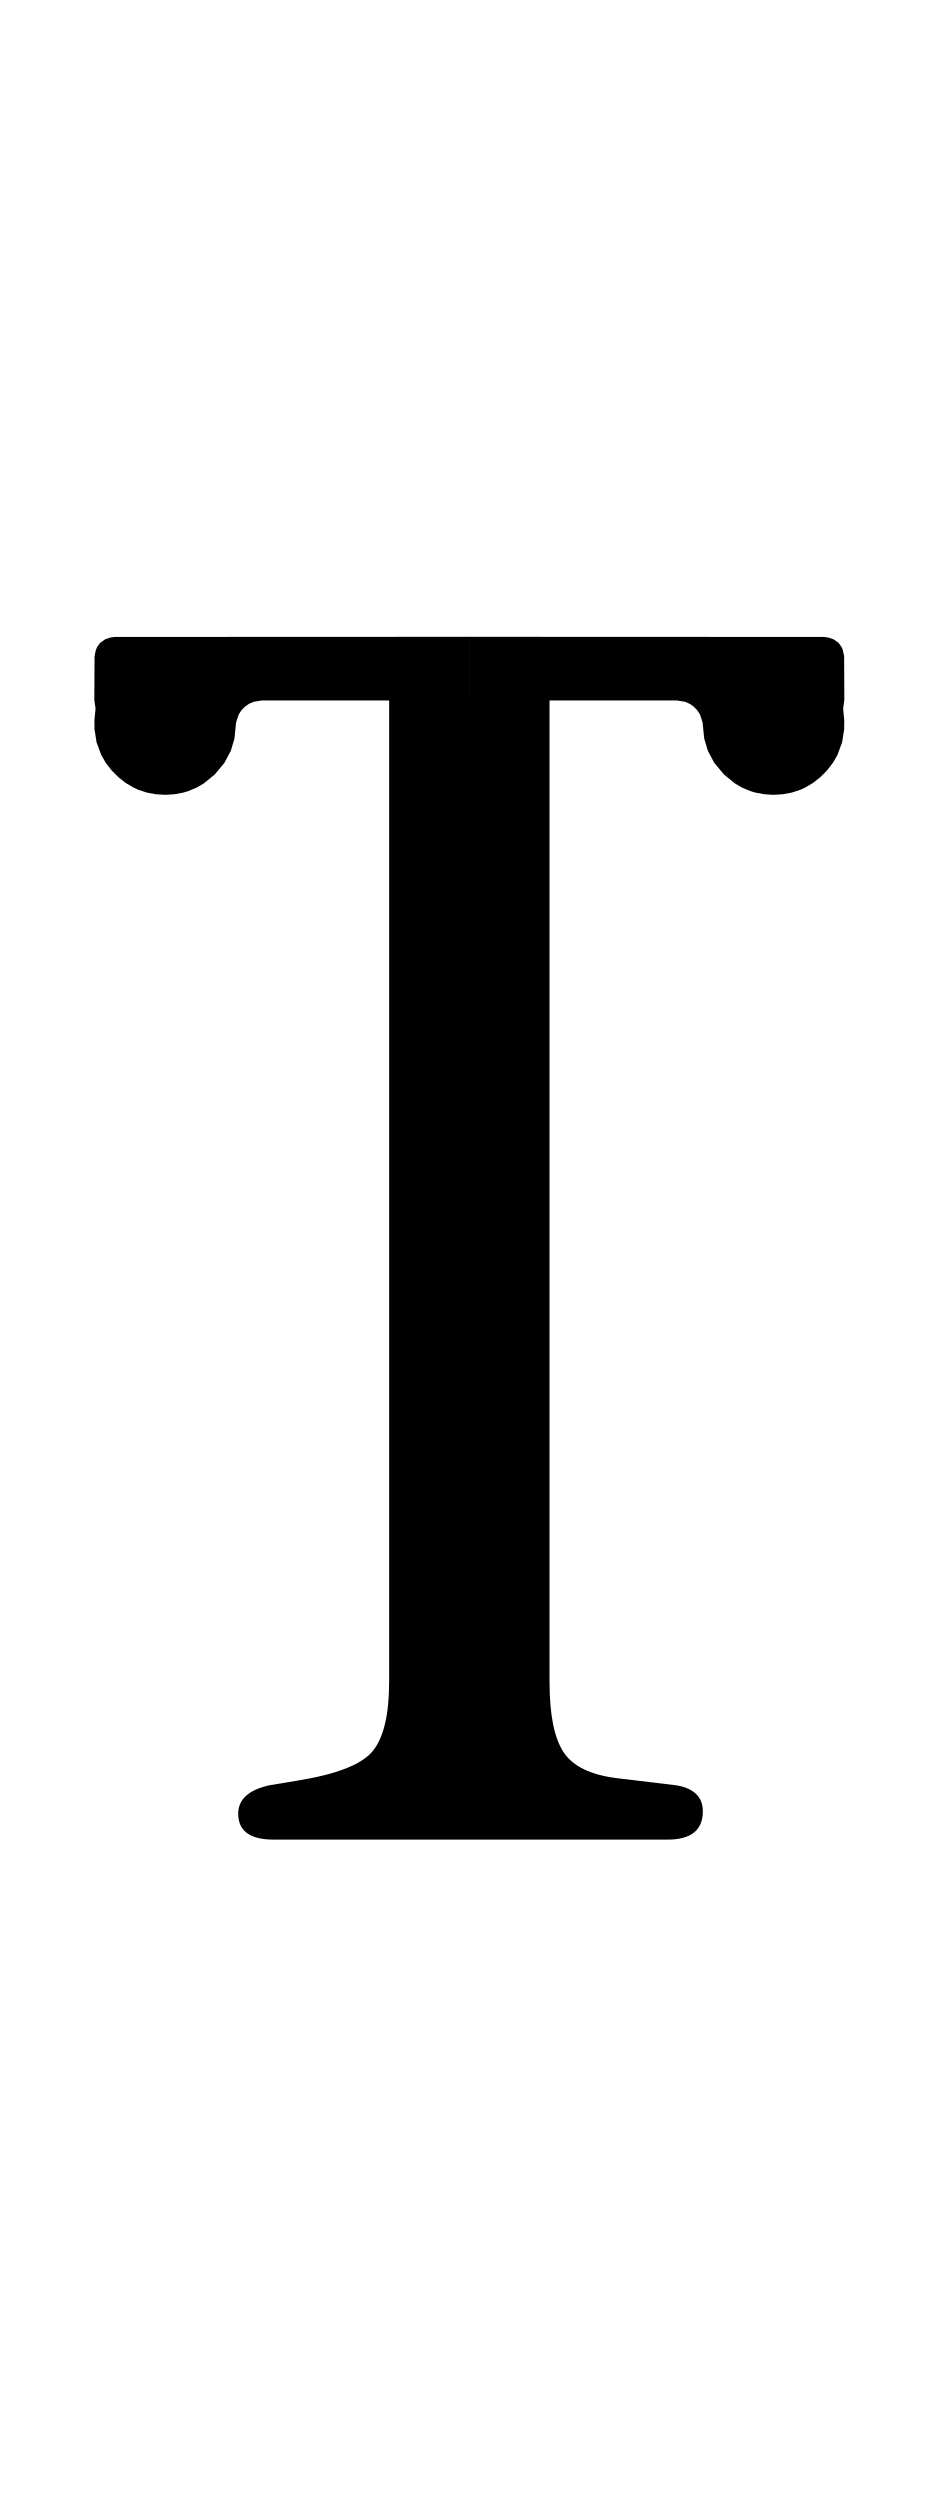
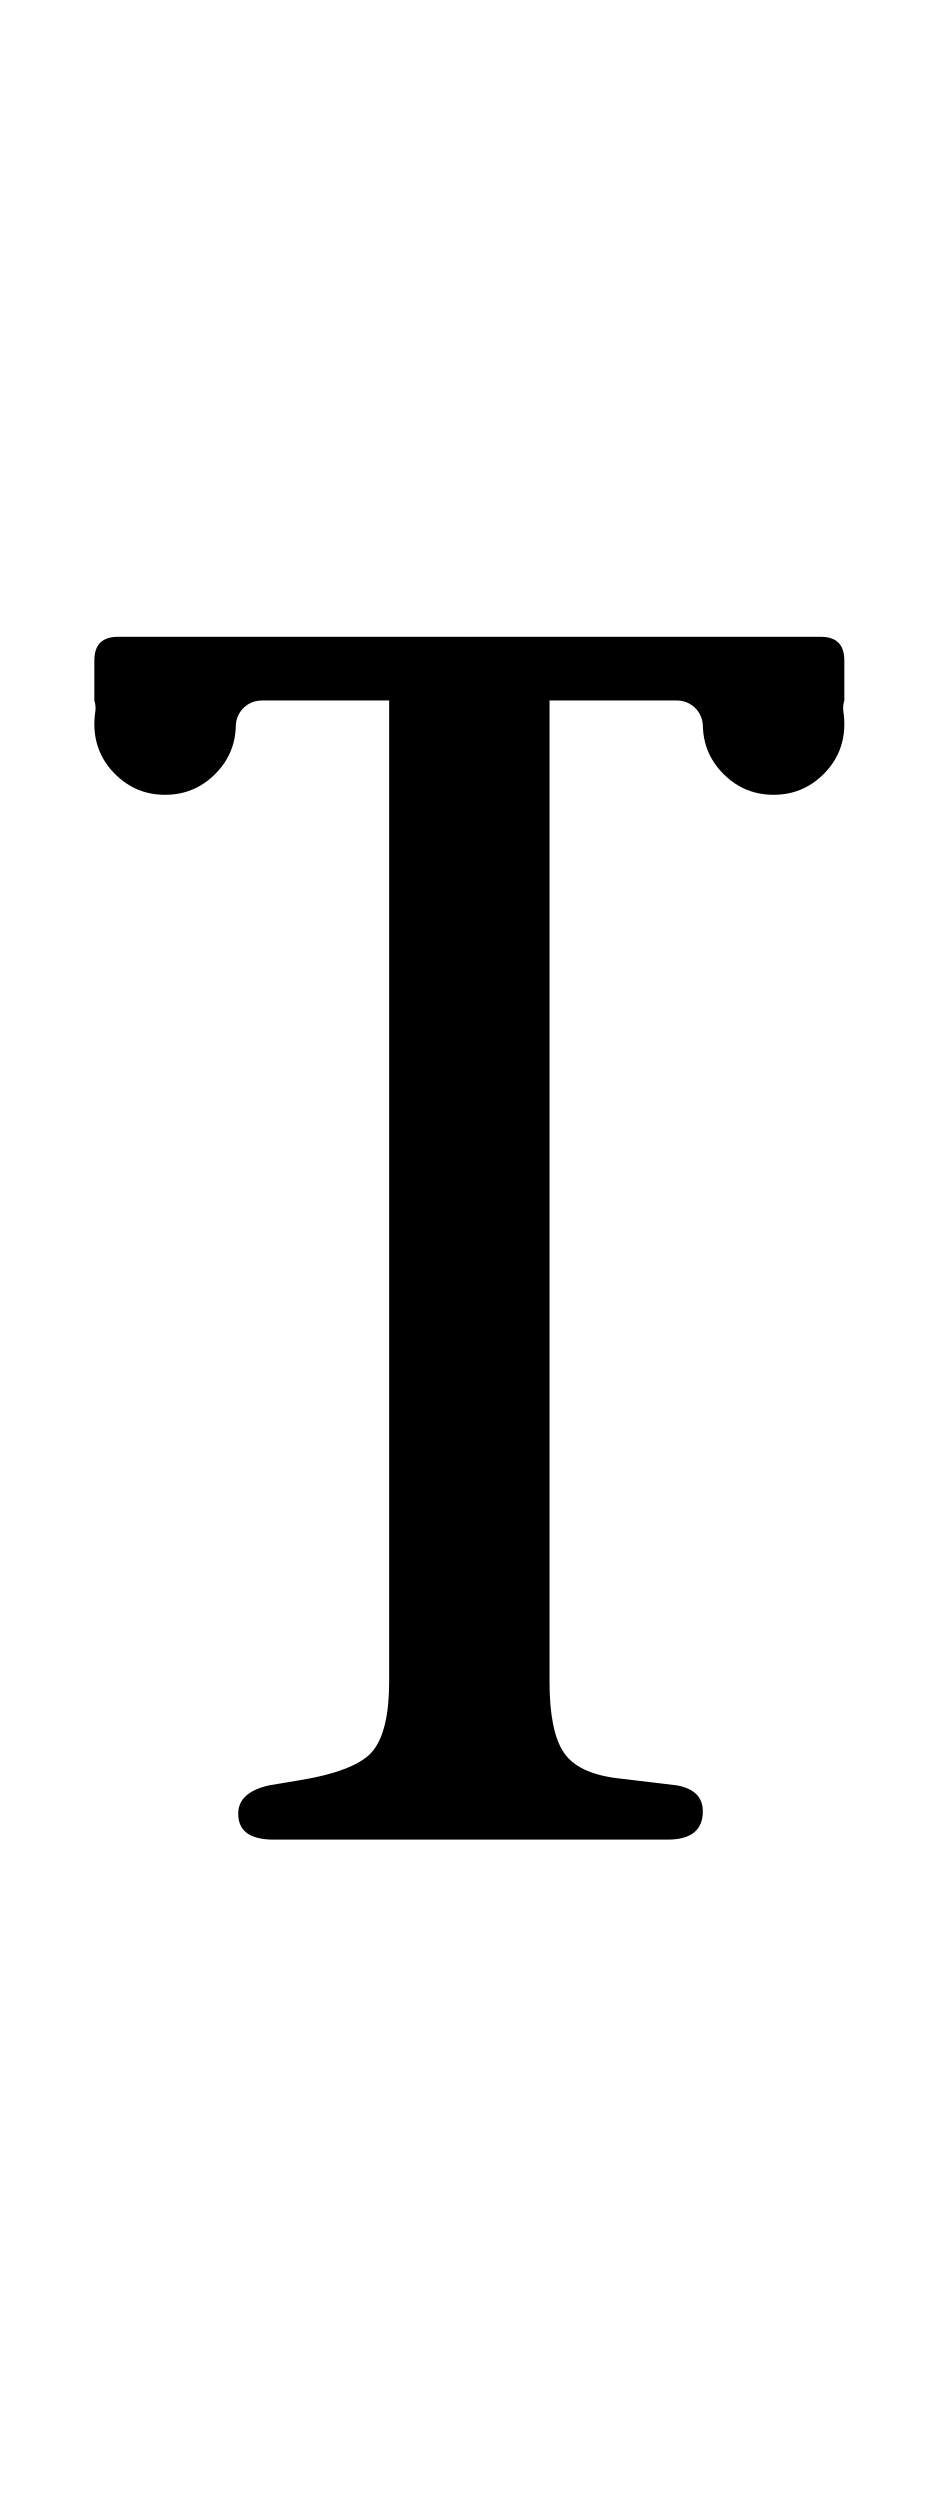
<svg xmlns="http://www.w3.org/2000/svg" viewBox="-20 -780 398 1060">
-   <path transform="scale(1,-1)" d="M96.0 0.0H263.0Q278.0 0.0 278.0 12.0Q278.0 21.0 267.0 23.0L242.0 26.0Q225.0 28.0 219.0 37.0Q213.0 46.0 213.0 67.0V483.003L267.025 483.0L270.496 482.438L272.43 481.58L274.164 480.369L275.634 478.847L276.786 477.072L277.888 473.733L278.589 466.837L280.13 461.661L282.845 456.562L286.906 451.674L291.562 447.845L294.575 446.08L298.1 444.592L300.302 443.935L304.135 443.228L307.836 443.005L311.865 443.228L315.698 443.935L319.339 445.13L321.425 446.08L324.739 448.05L327.847 450.5L330.725 453.407L333.155 456.562L335.088 459.913L337.065 465.302L337.923 470.785L337.958 474.688L337.49 479.474L338.0 483.18L337.911 501.731L337.369 504.373L336.783 505.732L335.598 507.384L333.365 508.967L331.209 509.682L329.462 509.936L179.006 509.994L179.006 484.0H178.994L178.994 509.994L28.538 509.936L26.791 509.682L24.635 508.967L22.402 507.384L21.217 505.732L20.631 504.373L20.089 501.731L20.0 483.18L20.51 479.474L20.042 474.688L20.077 470.785L20.935 465.302L22.912 459.913L24.845 456.562L27.275 453.407L30.153 450.5L33.261 448.05L36.575 446.08L38.661 445.13L42.302 443.935L46.135 443.228L50.164 443.005L53.865 443.228L57.698 443.935L59.9 444.592L63.425 446.08L66.438 447.845L71.094 451.674L75.155 456.562L77.87 461.661L79.411 466.837L80.112 473.733L81.214 477.072L82.366 478.847L83.836 480.369L85.57 481.58L87.504 482.438L90.975 483.0L145.0 483.003V67.0Q145.0 46.0 138.0 37.5Q131.0 29.0 106.0 25.0L94.0 23.0Q81.0 20.0 81.0 11.0Q81.0 0.0 96.0 0.0Z" />
+   <path transform="scale(1,-1)" d="M96.0 0.0H263.0Q278.0 0.0 278.0 12.0Q278.0 21.0 267.0 23.0L242.0 26.0Q225.0 28.0 219.0 37.0Q213.0 46.0 213.0 67.0V483.001L267.025 483.0L268.634 482.882L270.207 482.53L271.221 482.168L272.194 481.71L273.118 481.158L273.983 480.519L274.589 479.986L275.333 479.209L275.998 478.363L276.576 477.456L277.272 476.001L277.746 474.46L277.991 472.865L278.062 470.954L278.245 468.959L278.55 467.014L278.977 465.12L279.508 463.337L280.197 461.484L280.991 459.741L281.876 458.104L282.978 456.359L284.102 454.817L285.384 453.277L286.788 451.788L288.235 450.422L289.864 449.067L291.408 447.943L293.049 446.906L294.741 445.991L296.426 445.223L298.337 444.508L300.12 443.977L301.955 443.563L304.018 443.239L305.954 443.062L308.0 443.001L310.046 443.062L312.041 443.245L313.986 443.55L315.88 443.977L317.723 444.526L319.457 445.175L321.314 446.02L322.951 446.906L324.641 447.978L326.183 449.102L327.723 450.384L329.212 451.788L330.616 453.277L331.898 454.817L333.057 456.408L334.094 458.049L335.036 459.798L335.803 461.484L336.452 463.218L337.023 465.12L337.46 467.074L337.755 468.959L337.938 470.954L337.999 473.0L337.958 474.688L337.811 476.557L337.54 478.634L337.49 479.74L337.525 480.571L337.622 481.396L337.782 482.211L337.999 483L338.0 499.94L337.921 501.664L337.721 503.055L337.394 504.304L336.888 505.555L336.223 506.646L335.499 507.499L334.646 508.223L333.555 508.888L332.304 509.394L331.055 509.721L329.597 509.93L327.94 510.0L179.001 509.999V484.0H178.999V509.999L30.06 510.0L28.403 509.93L26.945 509.721L25.696 509.394L24.445 508.888L23.354 508.223L22.501 507.499L21.777 506.646L21.112 505.555L20.606 504.304L20.279 503.055L20.079 501.664L20.0 499.94L20.001 483L20.218 482.211L20.378 481.396L20.475 480.571L20.51 479.74L20.46 478.634L20.189 476.557L20.042 474.688L20.001 473.0L20.062 470.954L20.245 468.959L20.54 467.074L20.977 465.12L21.548 463.218L22.197 461.484L22.964 459.798L23.906 458.049L24.943 456.408L26.102 454.817L27.384 453.277L28.788 451.788L30.277 450.384L31.817 449.102L33.359 447.978L35.049 446.906L36.686 446.02L38.543 445.175L40.277 444.526L42.12 443.977L44.014 443.55L45.959 443.245L47.954 443.062L50.0 443.001L52.046 443.062L53.982 443.239L56.045 443.563L57.88 443.977L59.663 444.508L61.574 445.223L63.259 445.991L64.951 446.906L66.592 447.943L68.136 449.067L69.765 450.422L71.212 451.788L72.616 453.277L73.898 454.817L75.022 456.359L76.124 458.104L77.009 459.741L77.803 461.484L78.492 463.337L79.023 465.12L79.45 467.014L79.755 468.959L79.938 470.954L80.009 472.865L80.254 474.46L80.728 476.001L81.424 477.456L82.002 478.363L82.667 479.209L83.411 479.986L84.017 480.519L84.882 481.158L85.806 481.71L86.779 482.168L87.793 482.53L89.366 482.882L90.975 483.0L145.0 483.001V67.0Q145.0 46.0 138.0 37.5Q131.0 29.0 106.0 25.0L94.0 23.0Q81.0 20.0 81.0 11.0Q81.0 0.0 96.0 0.0Z" />
</svg>
